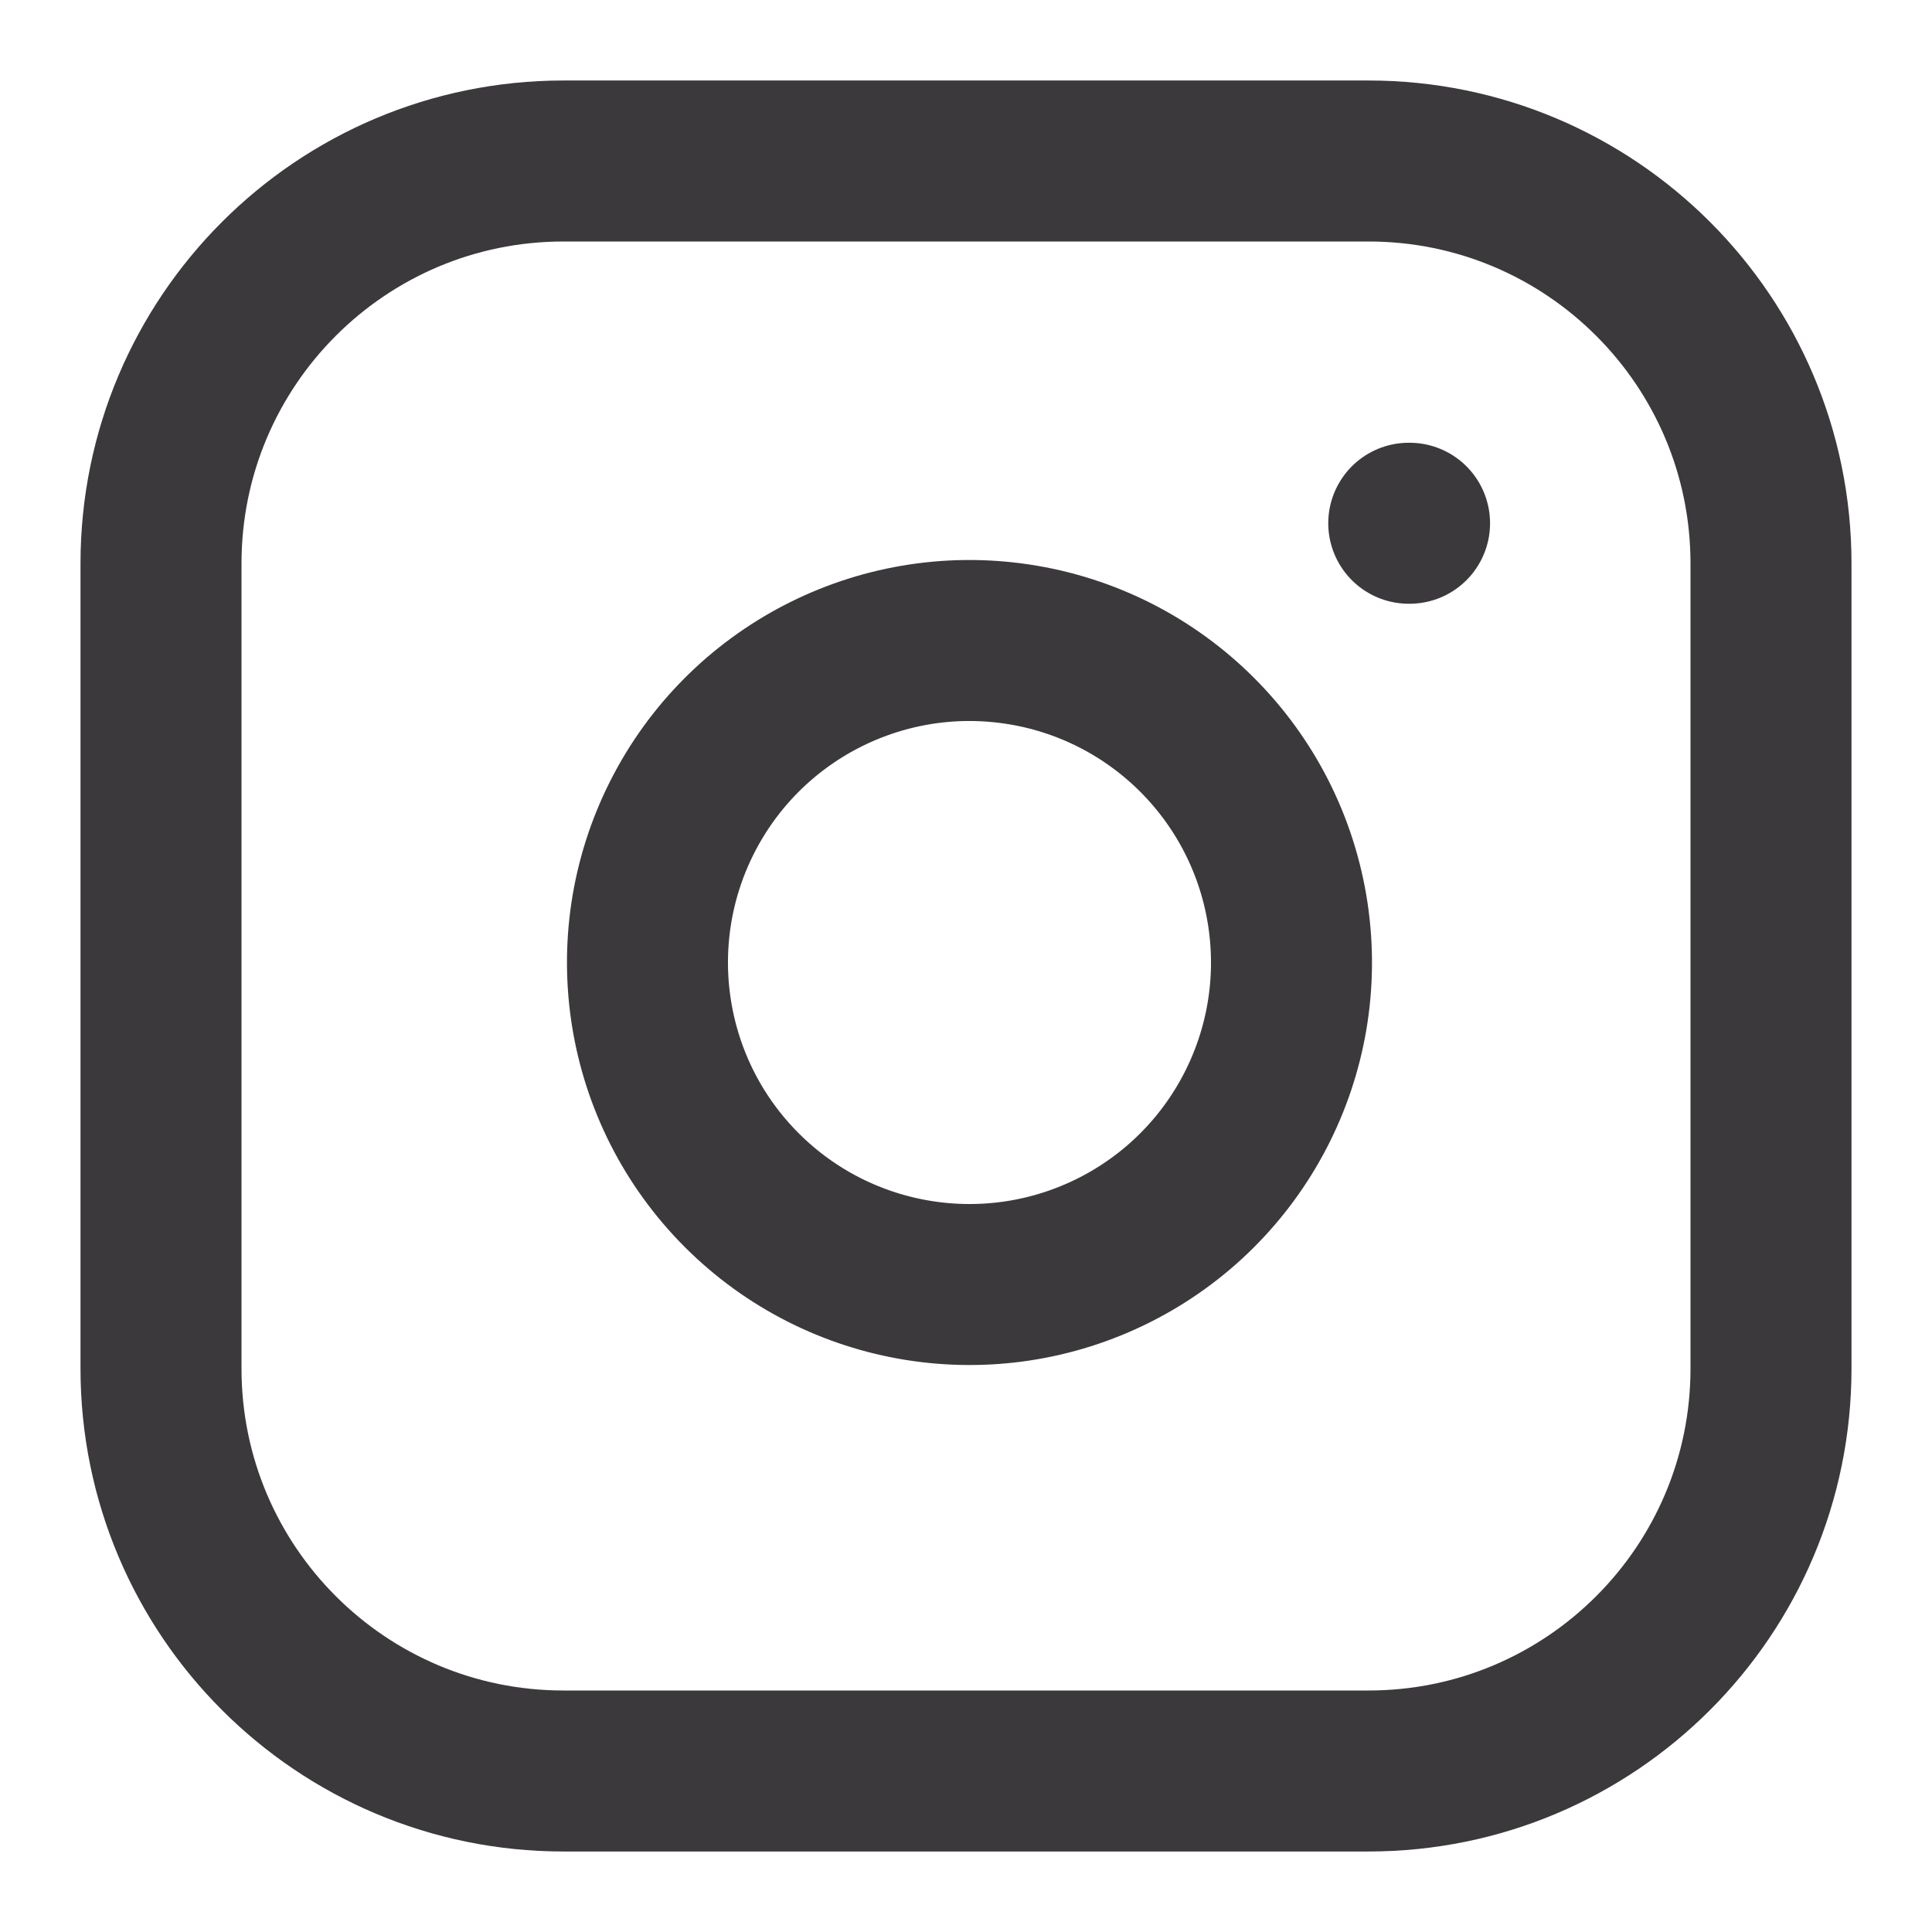
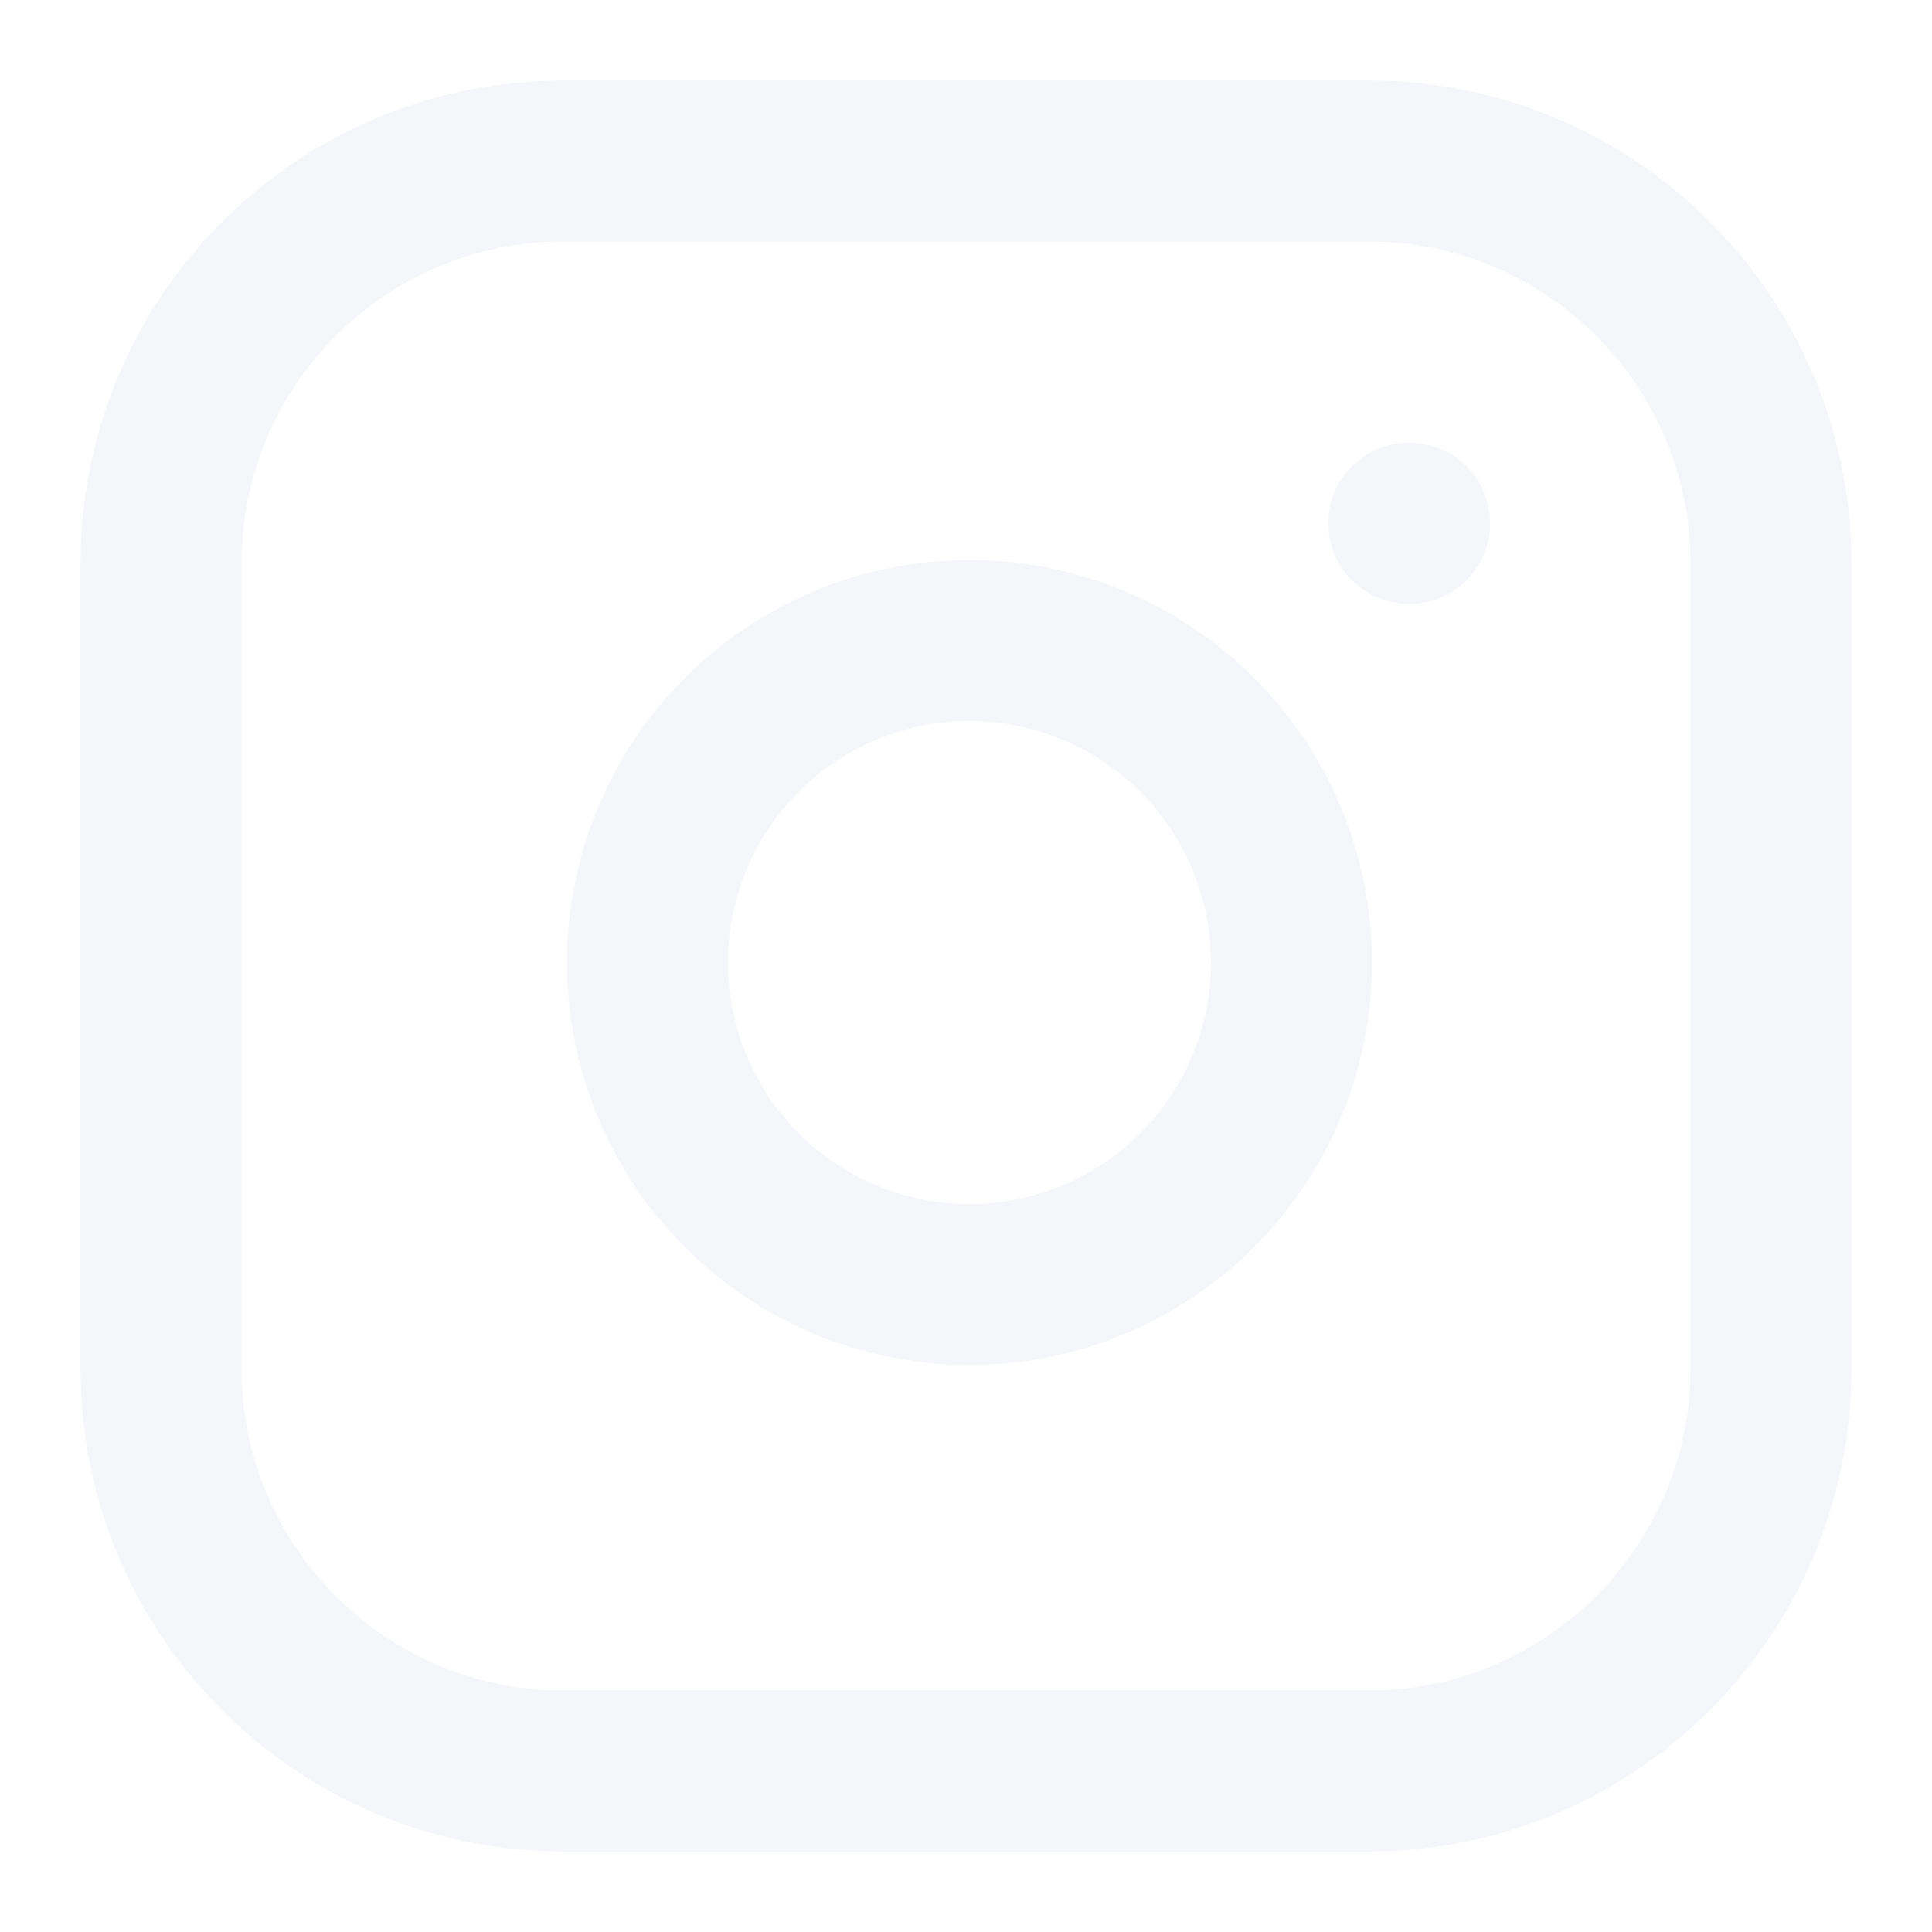
- <svg xmlns="http://www.w3.org/2000/svg" width="24" height="24" viewBox="0 0 24 24" fill="none" stroke="#3B393C" stroke-width="2" stroke-linecap="round" stroke-linejoin="round" class="feather feather-instagram">
+ <svg xmlns="http://www.w3.org/2000/svg" width="24" height="24" viewBox="0 0 24 24" fill="none" stroke="#f5f6fa" stroke-width="2" stroke-linecap="round" stroke-linejoin="round" class="feather feather-instagram">
  <rect x="2" y="2" width="20" height="20" rx="5" ry="5" />
  <path d="M16 11.37A4 4 0 1 1 12.63 8 4 4 0 0 1 16 11.37z" />
  <line x1="17.5" y1="6.5" x2="17.51" y2="6.5" />
</svg>
